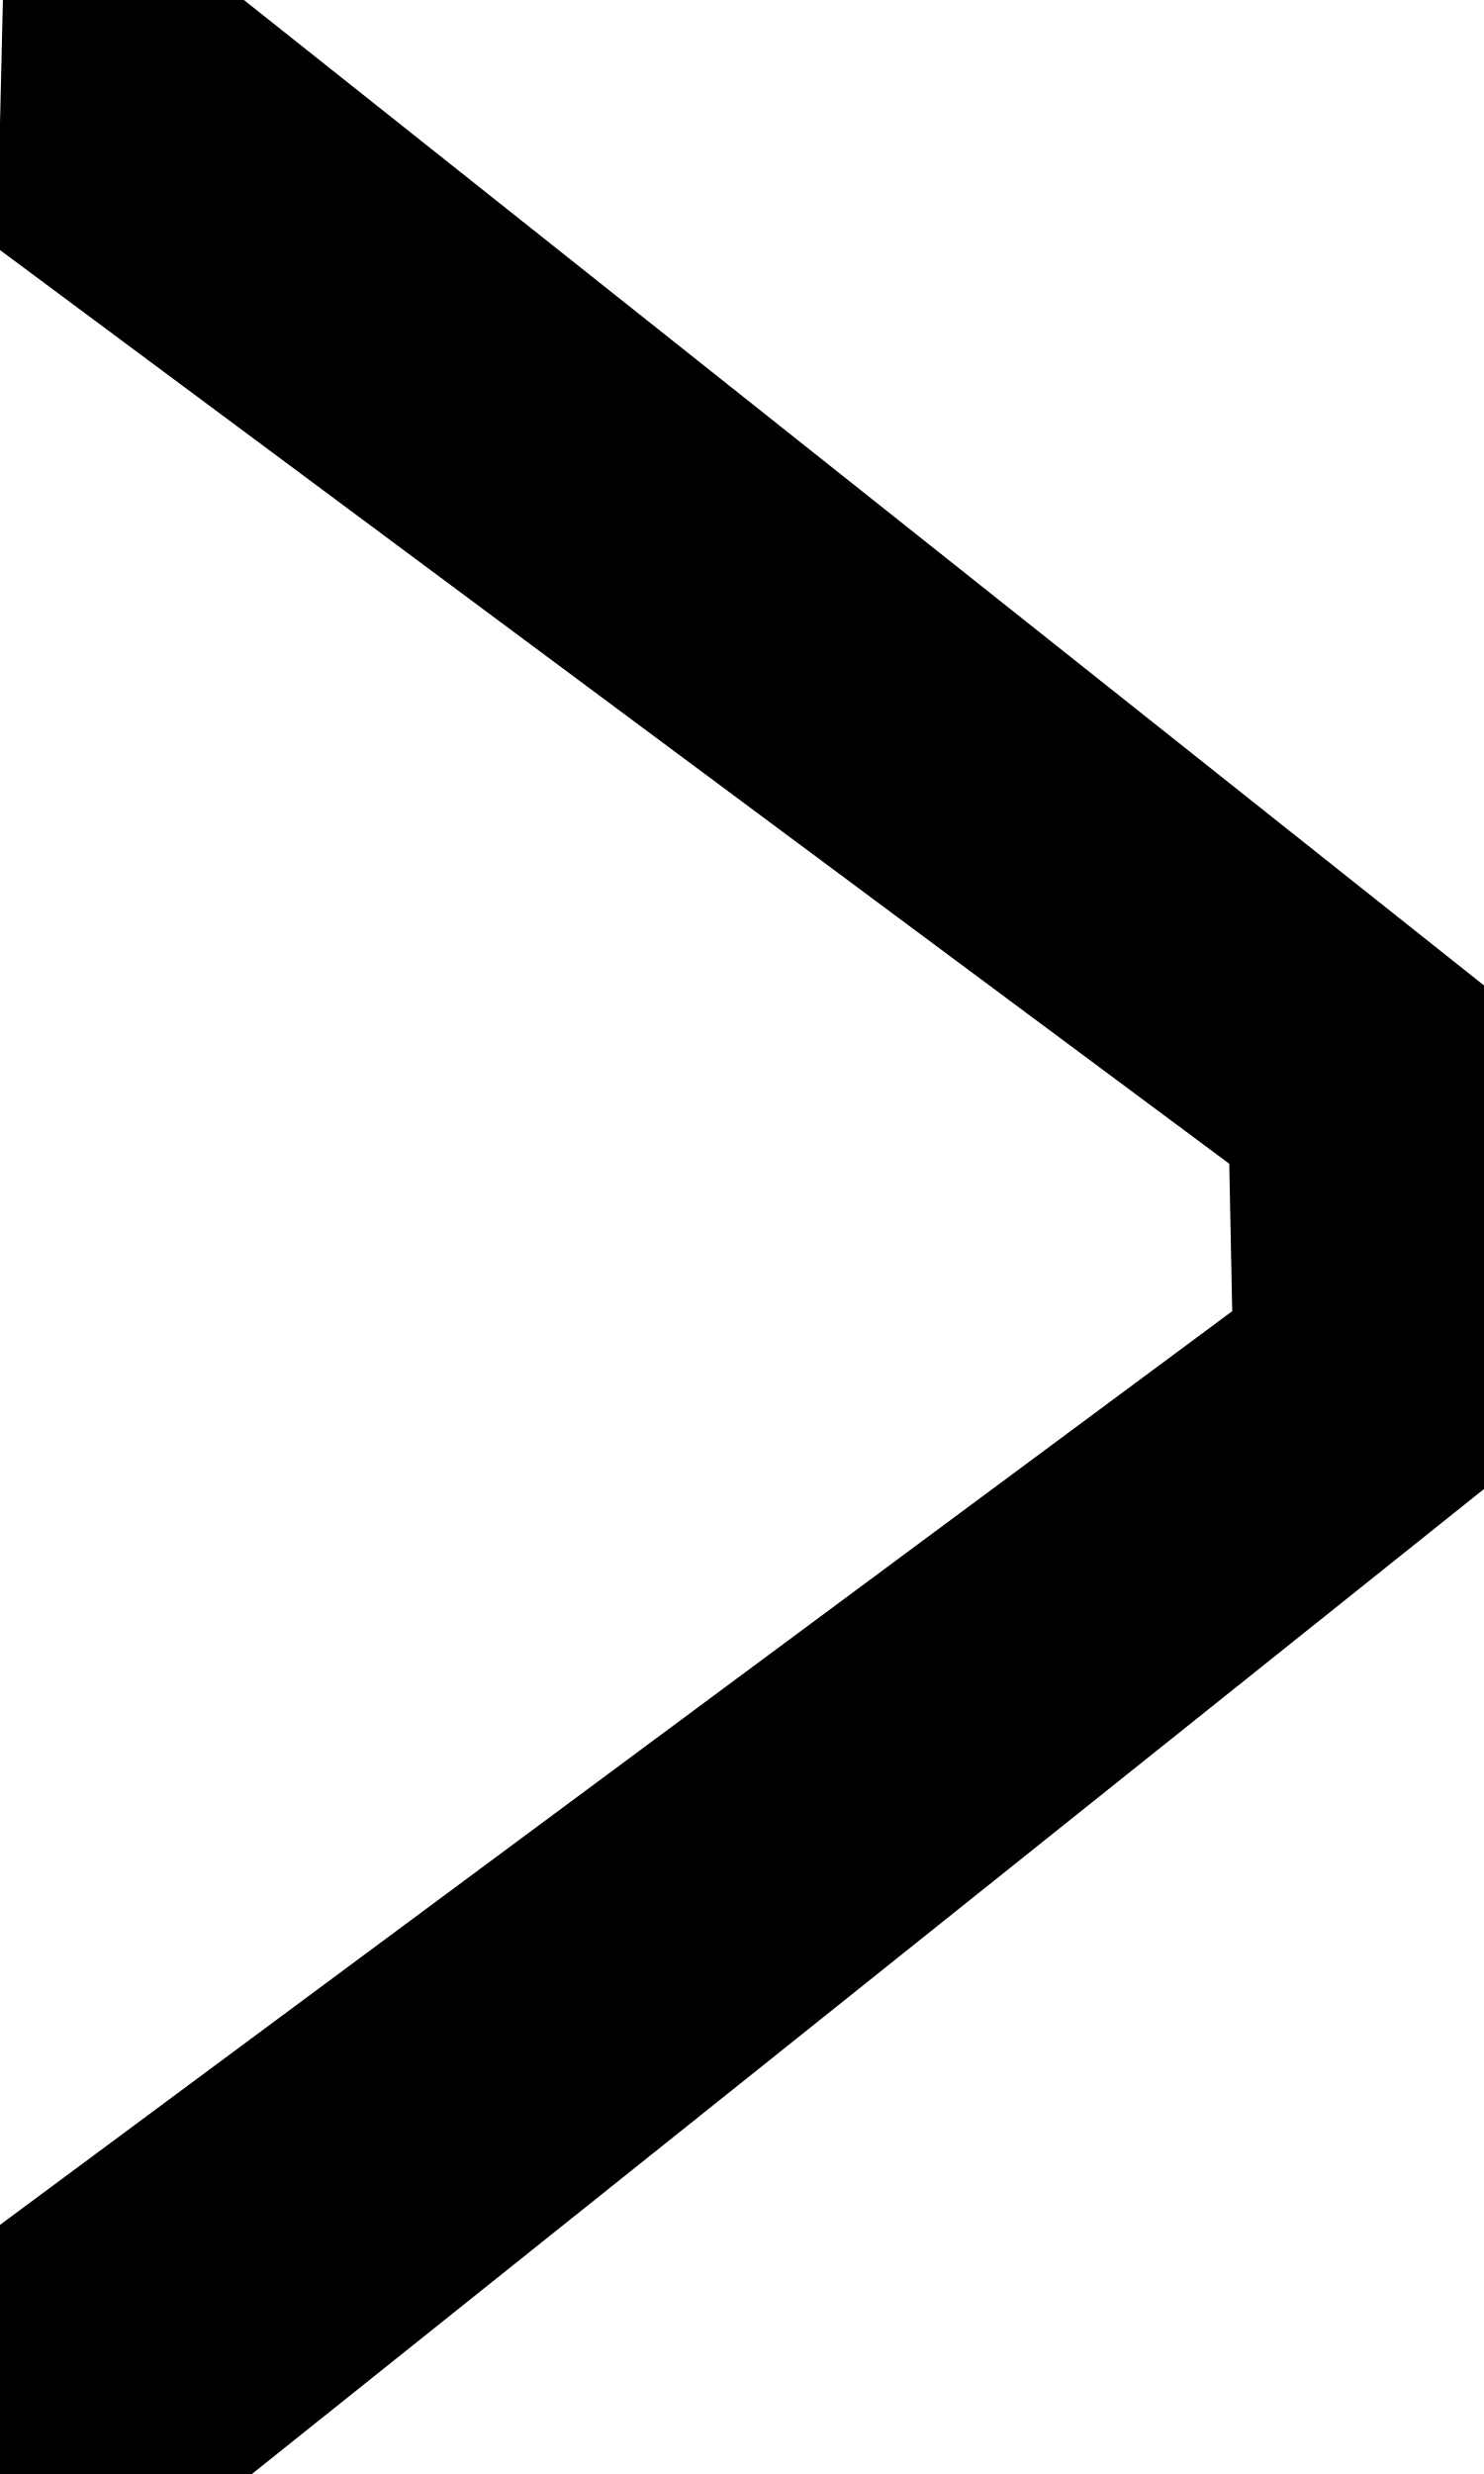
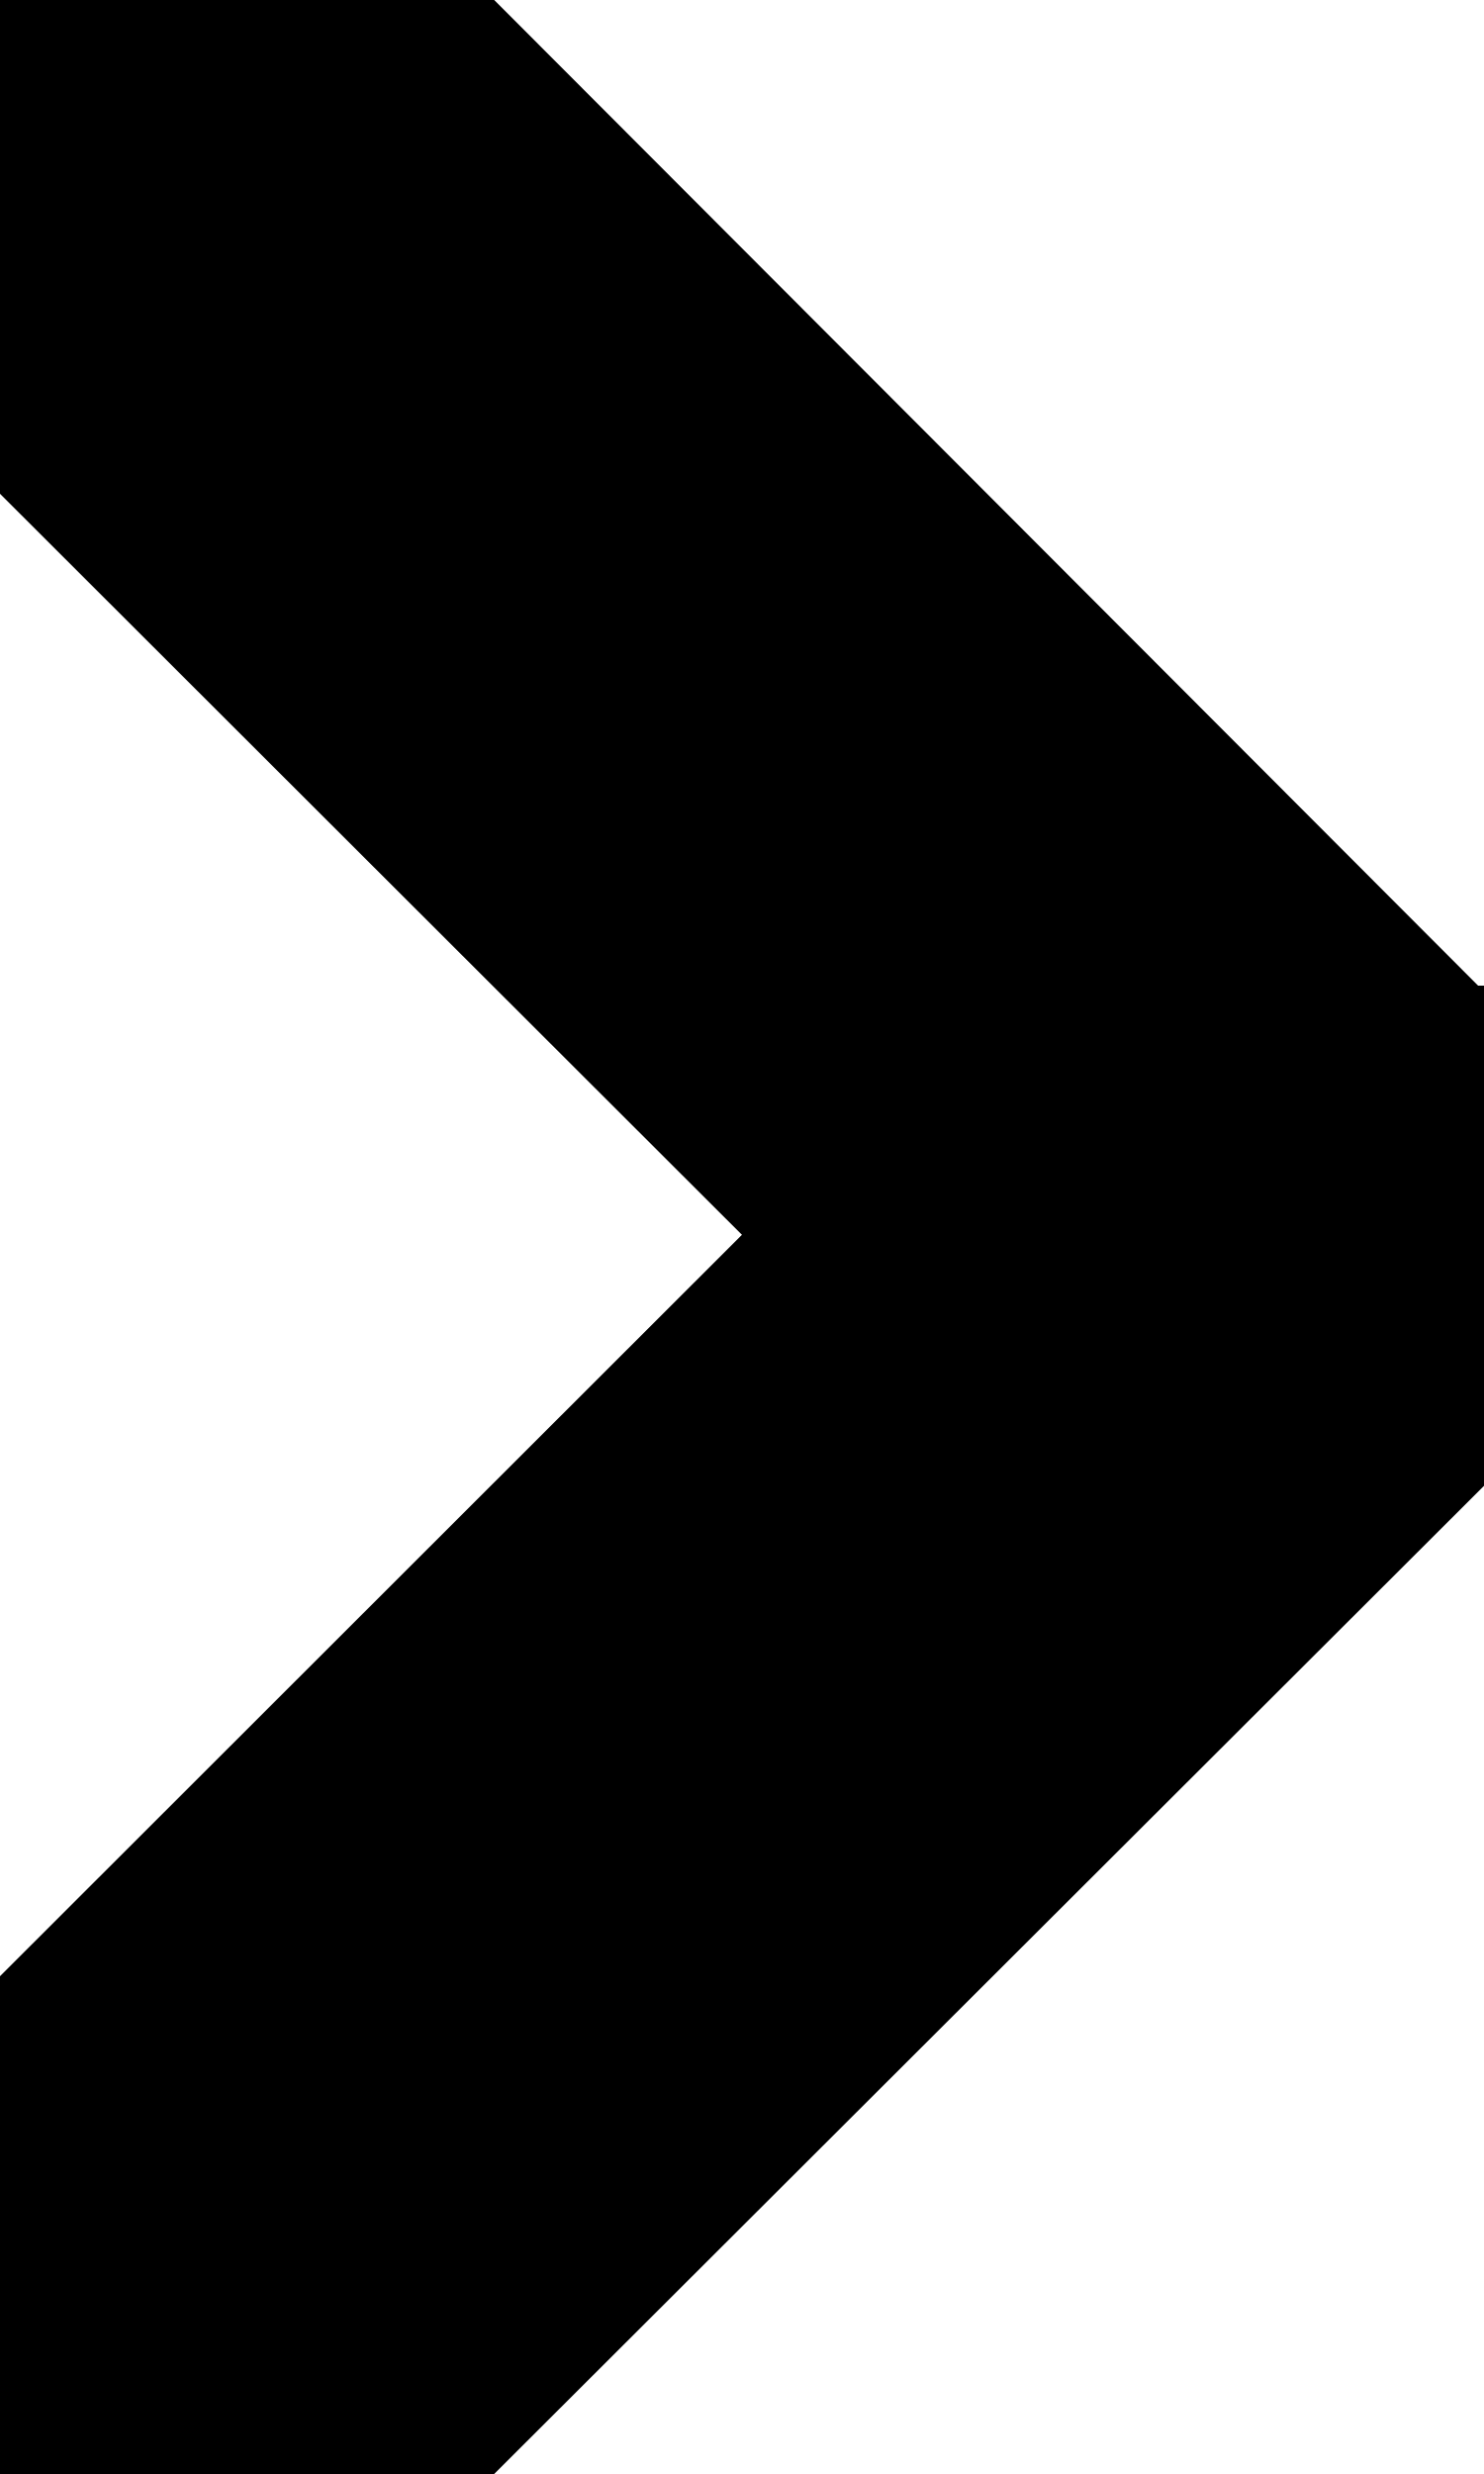
<svg xmlns="http://www.w3.org/2000/svg" width="3" height="5" viewBox="0 0 3 5" id="svg2" version="1.1">
  <defs id="defs4" />
  <g id="layer1" transform="translate(0,-1047.362)">
-     <path style="fill:#000000;fill-opacity:1;fill-rule:evenodd;stroke:none;stroke-width:1px;stroke-linecap:butt;stroke-linejoin:miter;stroke-opacity:1" d="m 0.493,1047.362 2.515,1.998 0,1.005 -2.515,2.01 L 0,1052.362 l -0.006,-0.499 2.497,-1.851 -0.006,-0.298 -2.491,-1.851 0.012,-0.505 z" id="path8103" />
+     <path style="fill:#000000;fill-opacity:1;fill-rule:evenodd;stroke:none;stroke-width:1px;stroke-linecap:butt;stroke-linejoin:miter;stroke-opacity:1" d="m 0,1052.362 0.999,0 L 3,1050.365 l 0,-1.011 -0.996,0 L 0,1051.356 Z" id="path8113" />
+     <path style="fill:#000000;fill-opacity:1;fill-rule:evenodd;stroke:none;stroke-width:1px;stroke-linecap:butt;stroke-linejoin:miter;stroke-opacity:1" d="m 0,1047.362 0,0.998 2.004,2.001 0.996,0 0,-0.995 -2.001,-2.004 z" id="path8115" />
  </g>
</svg>
